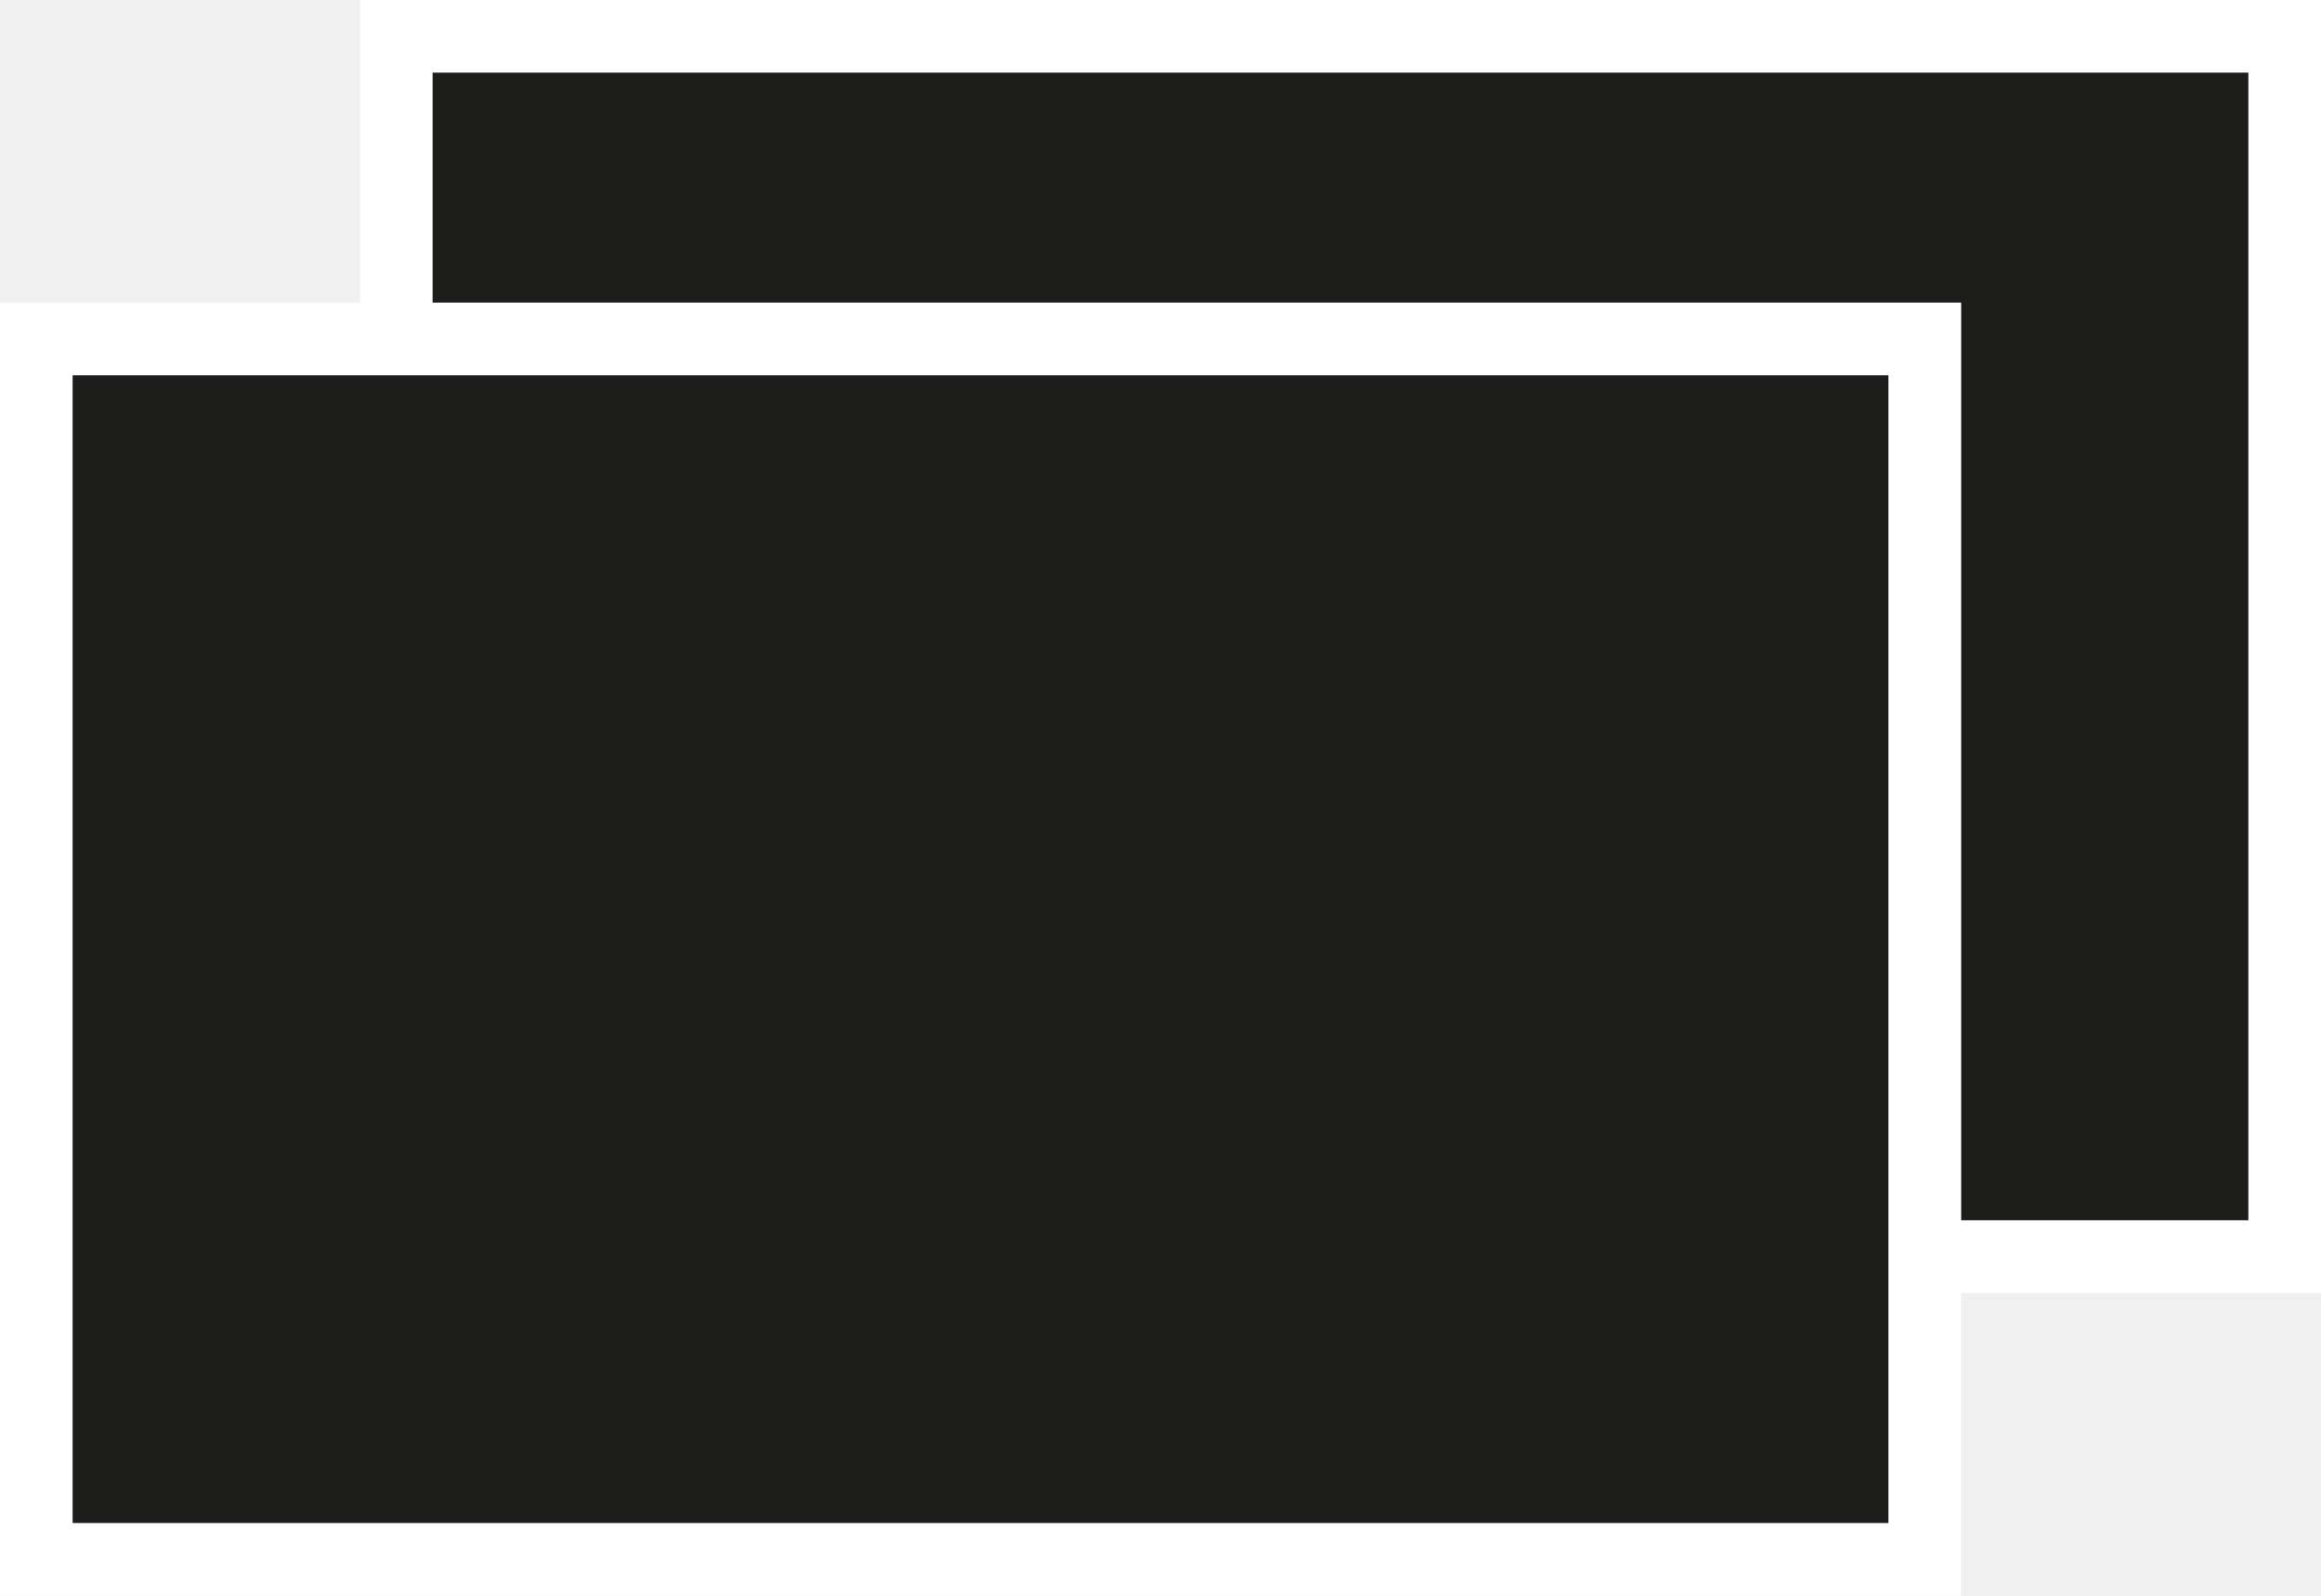
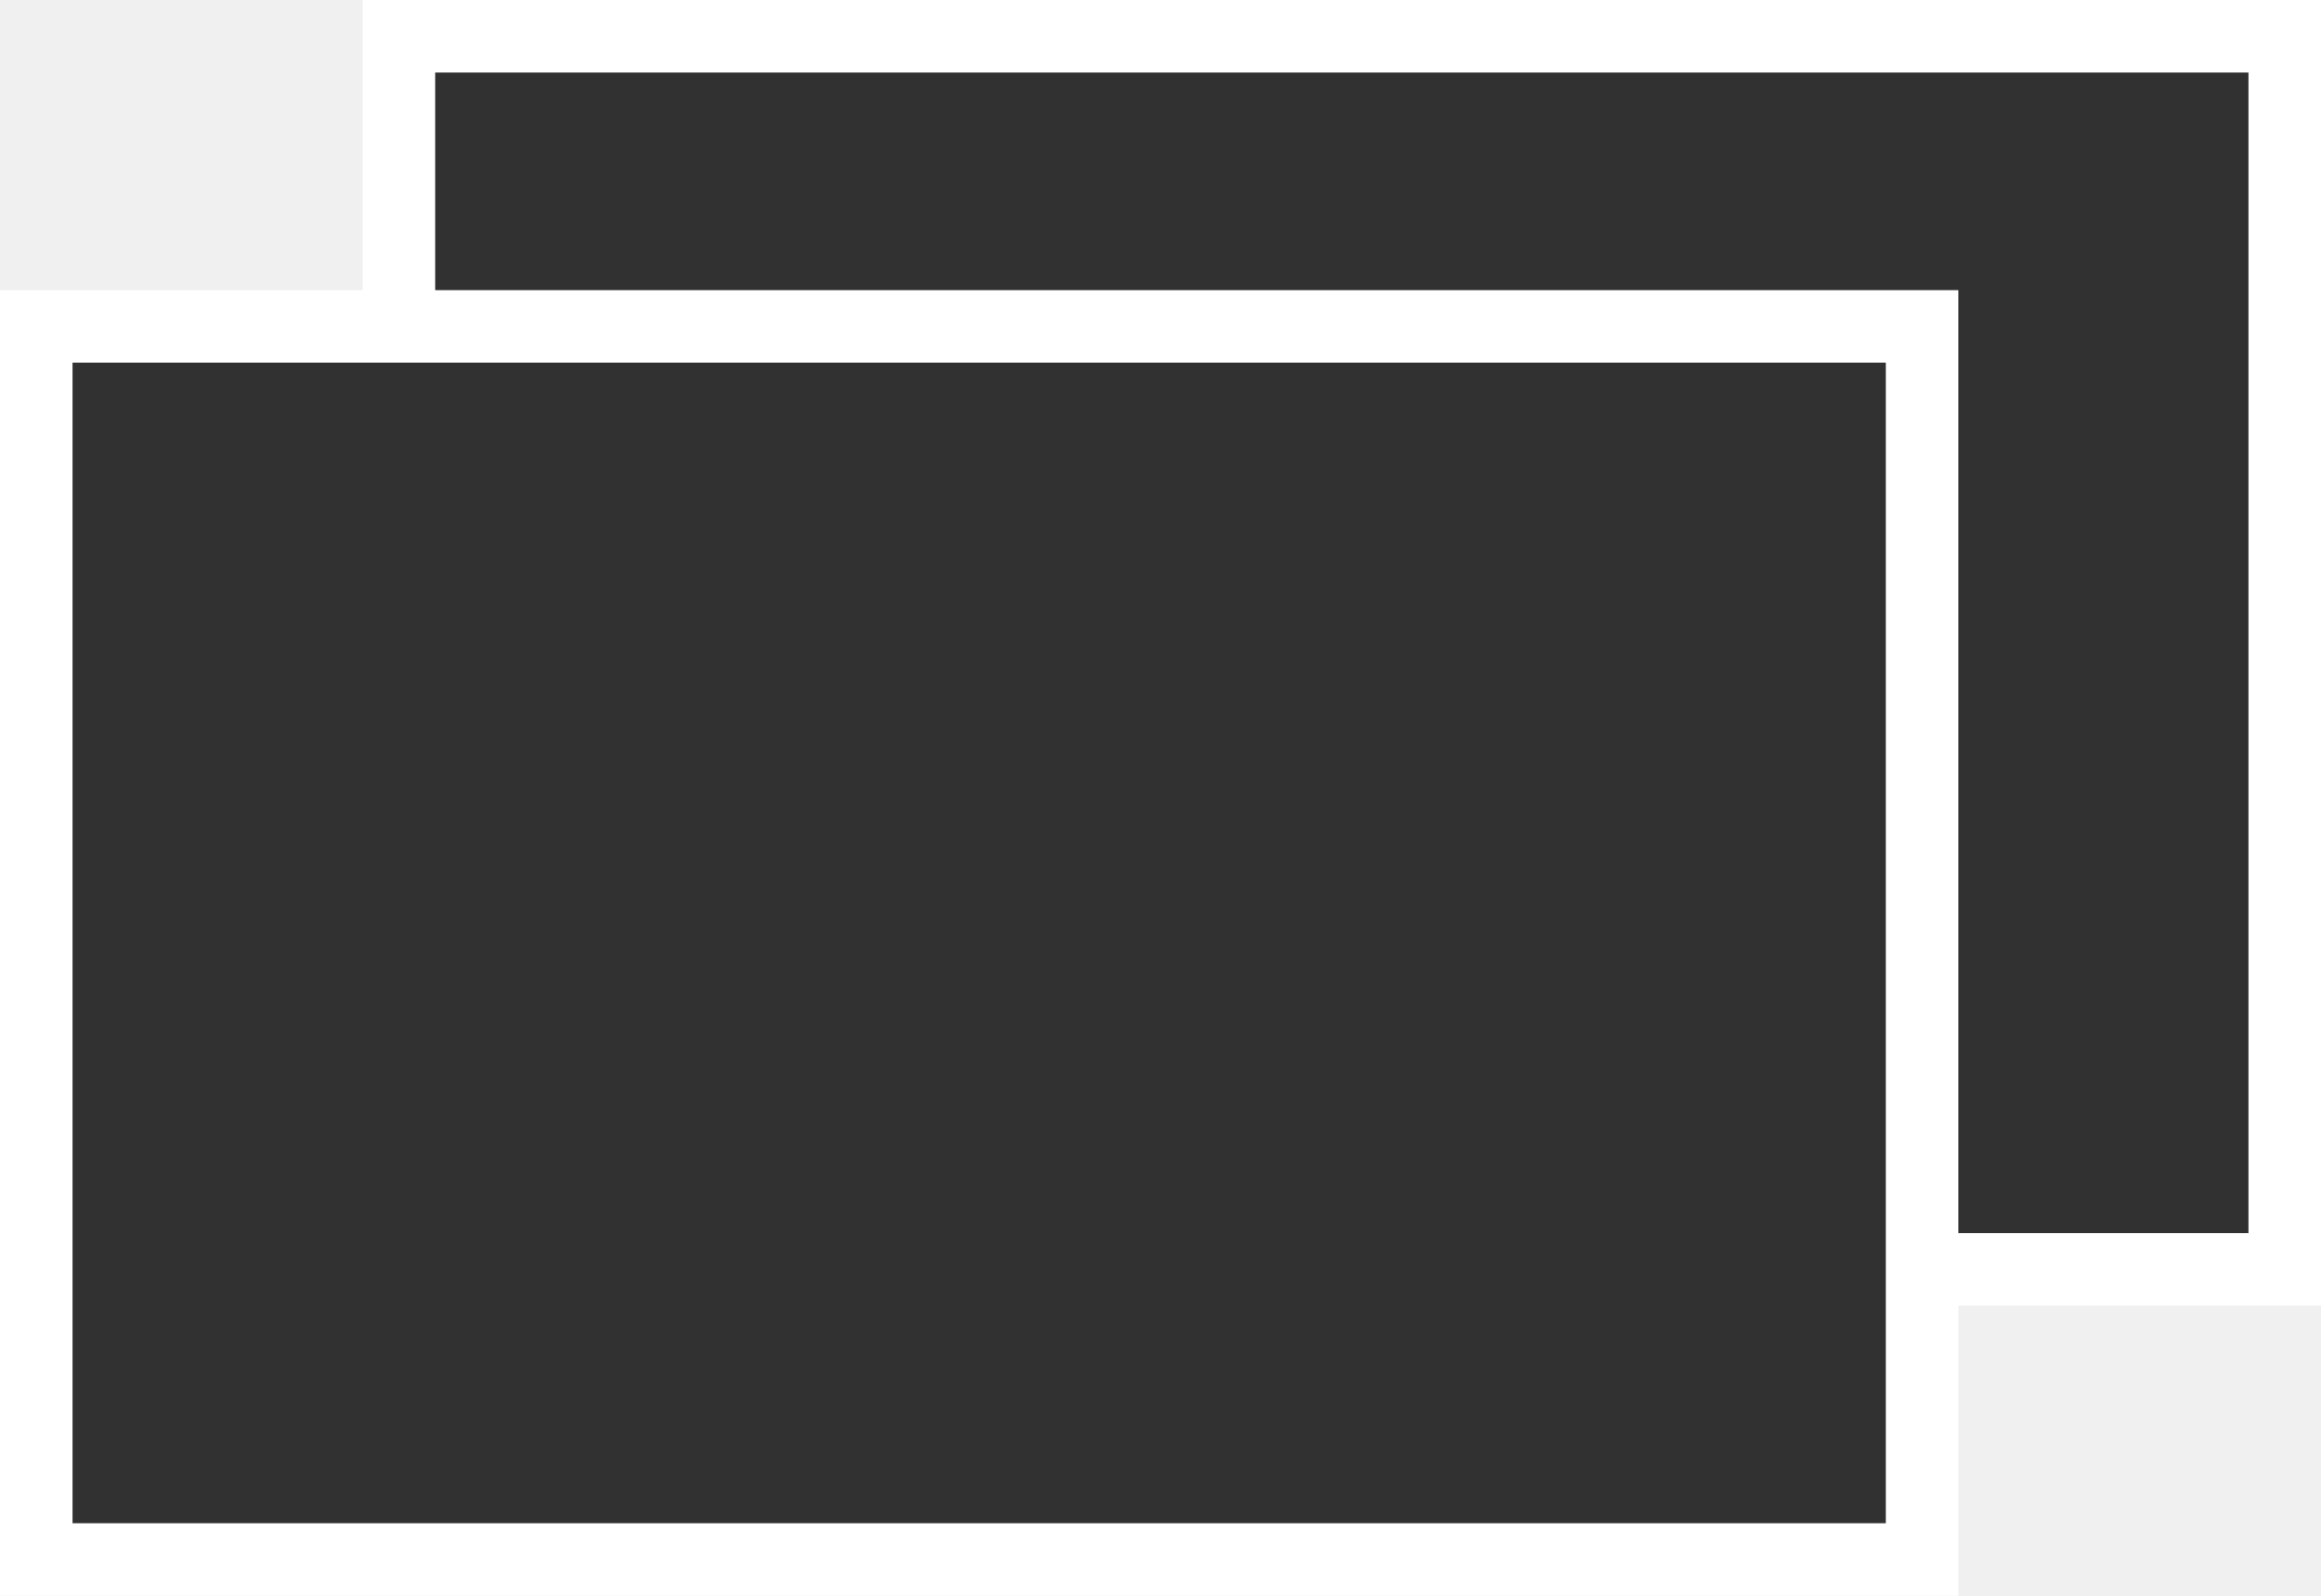
<svg xmlns="http://www.w3.org/2000/svg" width="32px" height="22px" viewBox="0 0 32 22" version="1.1">
-   <defs />
-   <g id="Vermaßung" stroke="none" stroke-width="1" fill="none" fill-rule="evenodd">
-     <g id="bigariegel_phone+phablet_vermaßt" transform="translate(-313, -535)">
-       <g id="Card-Hover" transform="translate(303, 404)">
-         <g id="icon_gallery" transform="translate(9, 131)">
-           <g id="Group-5" transform="translate(2, 1)" fill="#1D1D1B">
-             <path d="M30,15.827 L30,0 L4.963,0 L4.963,3.173 L26.037,3.173 L26.037,15.827 L30,15.827 Z" id="Fill-1" />
-             <path d="M25.037,15.827 L25.037,4.173 L4.963,4.173 L3.963,4.173 L0,4.173 L0,20 L25.037,20 L25.037,16.827 L25.037,15.827 Z" id="Fill-3" />
-           </g>
-           <path d="M5.963,0 L5.963,4.172 L1,4.172 L1,22 L28.037,22 L28.037,17.826 L33.001,17.826 L33.001,0 L5.963,0 Z M6.963,1 L32,1 L32,16.826 L28.037,16.826 L28.037,4.172 L6.963,4.172 L6.963,1 Z M2,5.172 L5.963,5.172 L6.963,5.172 L27.037,5.172 L27.037,16.826 L27.037,17.826 L27.037,21 L2,21 L2,5.172 Z" id="Fill-6" fill="#FFFFFF" />
-         </g>
-       </g>
-     </g>
+   <g fill="#313131" stroke="#FFFFFF">
+     <rect x="5.5" y="0.5" width="26" height="17" />
+     <rect x="0.5" y="4.5" width="26" height="17" />
  </g>
</svg>
